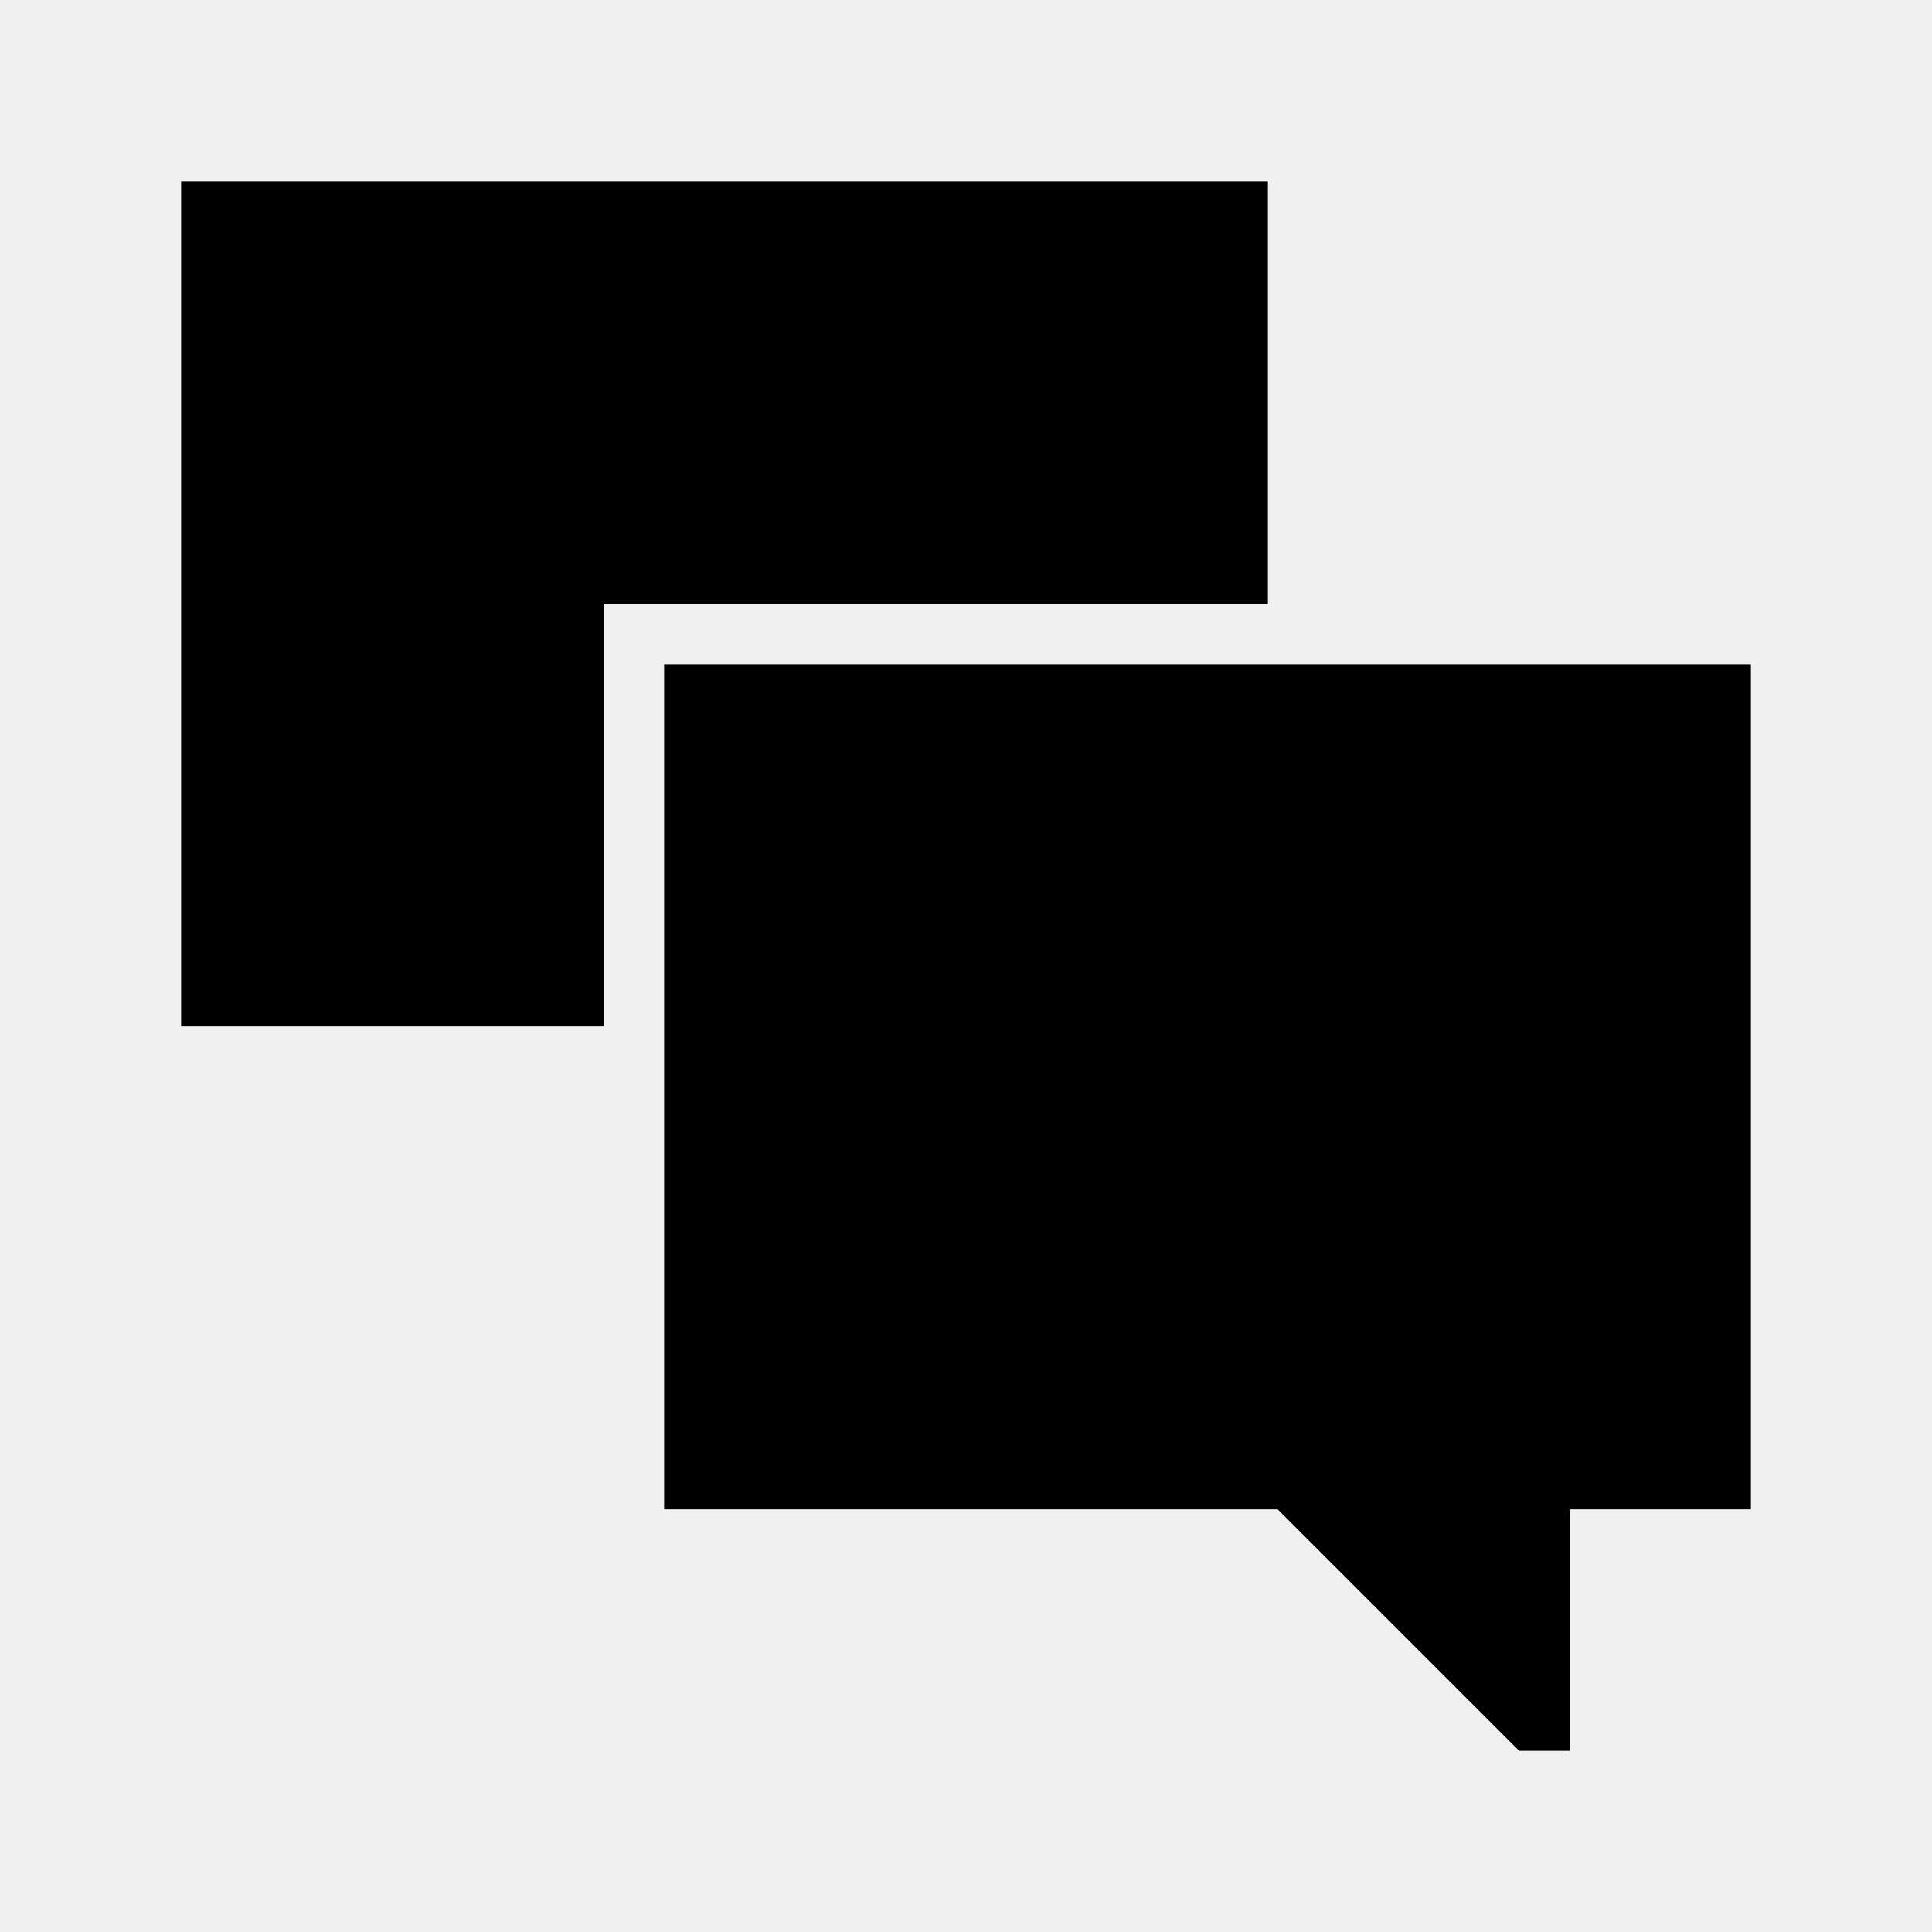
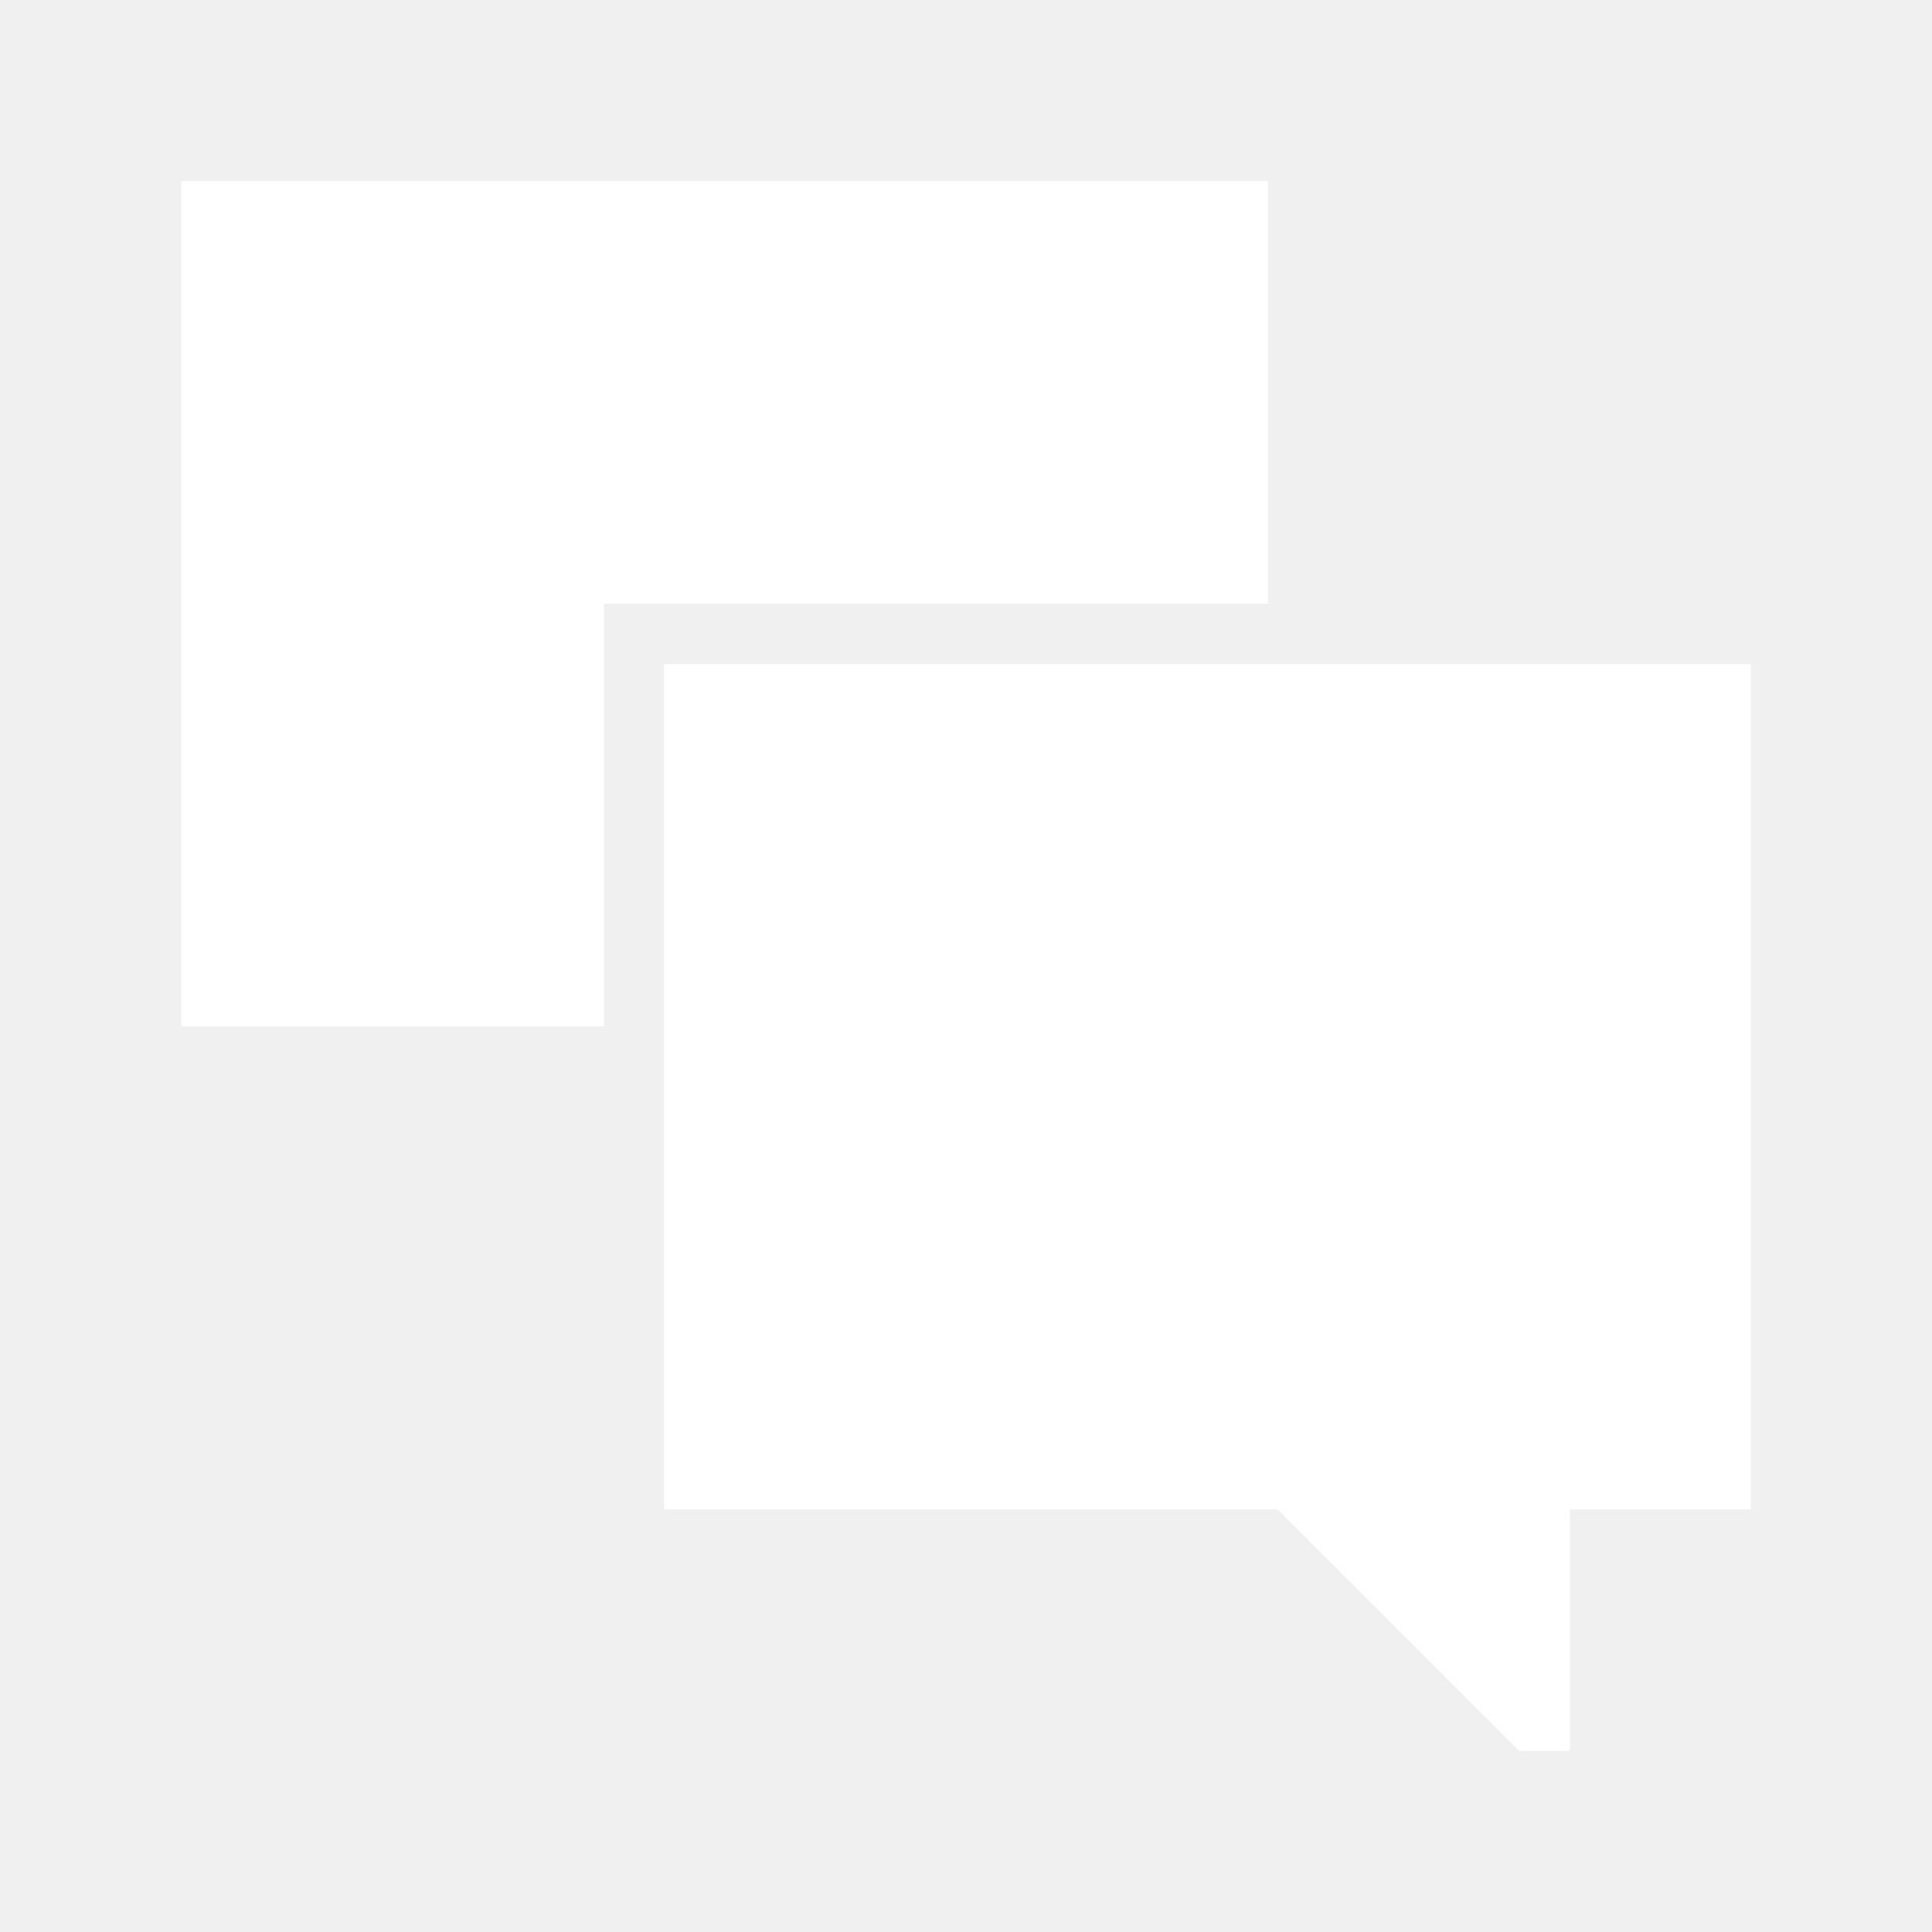
<svg xmlns="http://www.w3.org/2000/svg" version="1.1" id="Layer_1" x="0px" y="0px" width="512px" height="512px" viewBox="0 0 512 512" style="enable-background:new 0 0 512 512;" xml:space="preserve">
  <g>
-     <polygon points="336,48 48,48 48,272 160,272 160,160 336,160  " />
-     <path d="M176,176v224h162.6l64,64H416v-64h48V176H176z" />
+     <polygon style="fill:#fff" points="336,48 48,48 48,272 160,272 160,160 336,160  " />
+     <path style="fill:#fff" d="M176,176v224h162.6l64,64H416v-64h48V176H176z" />
  </g>
</svg>
